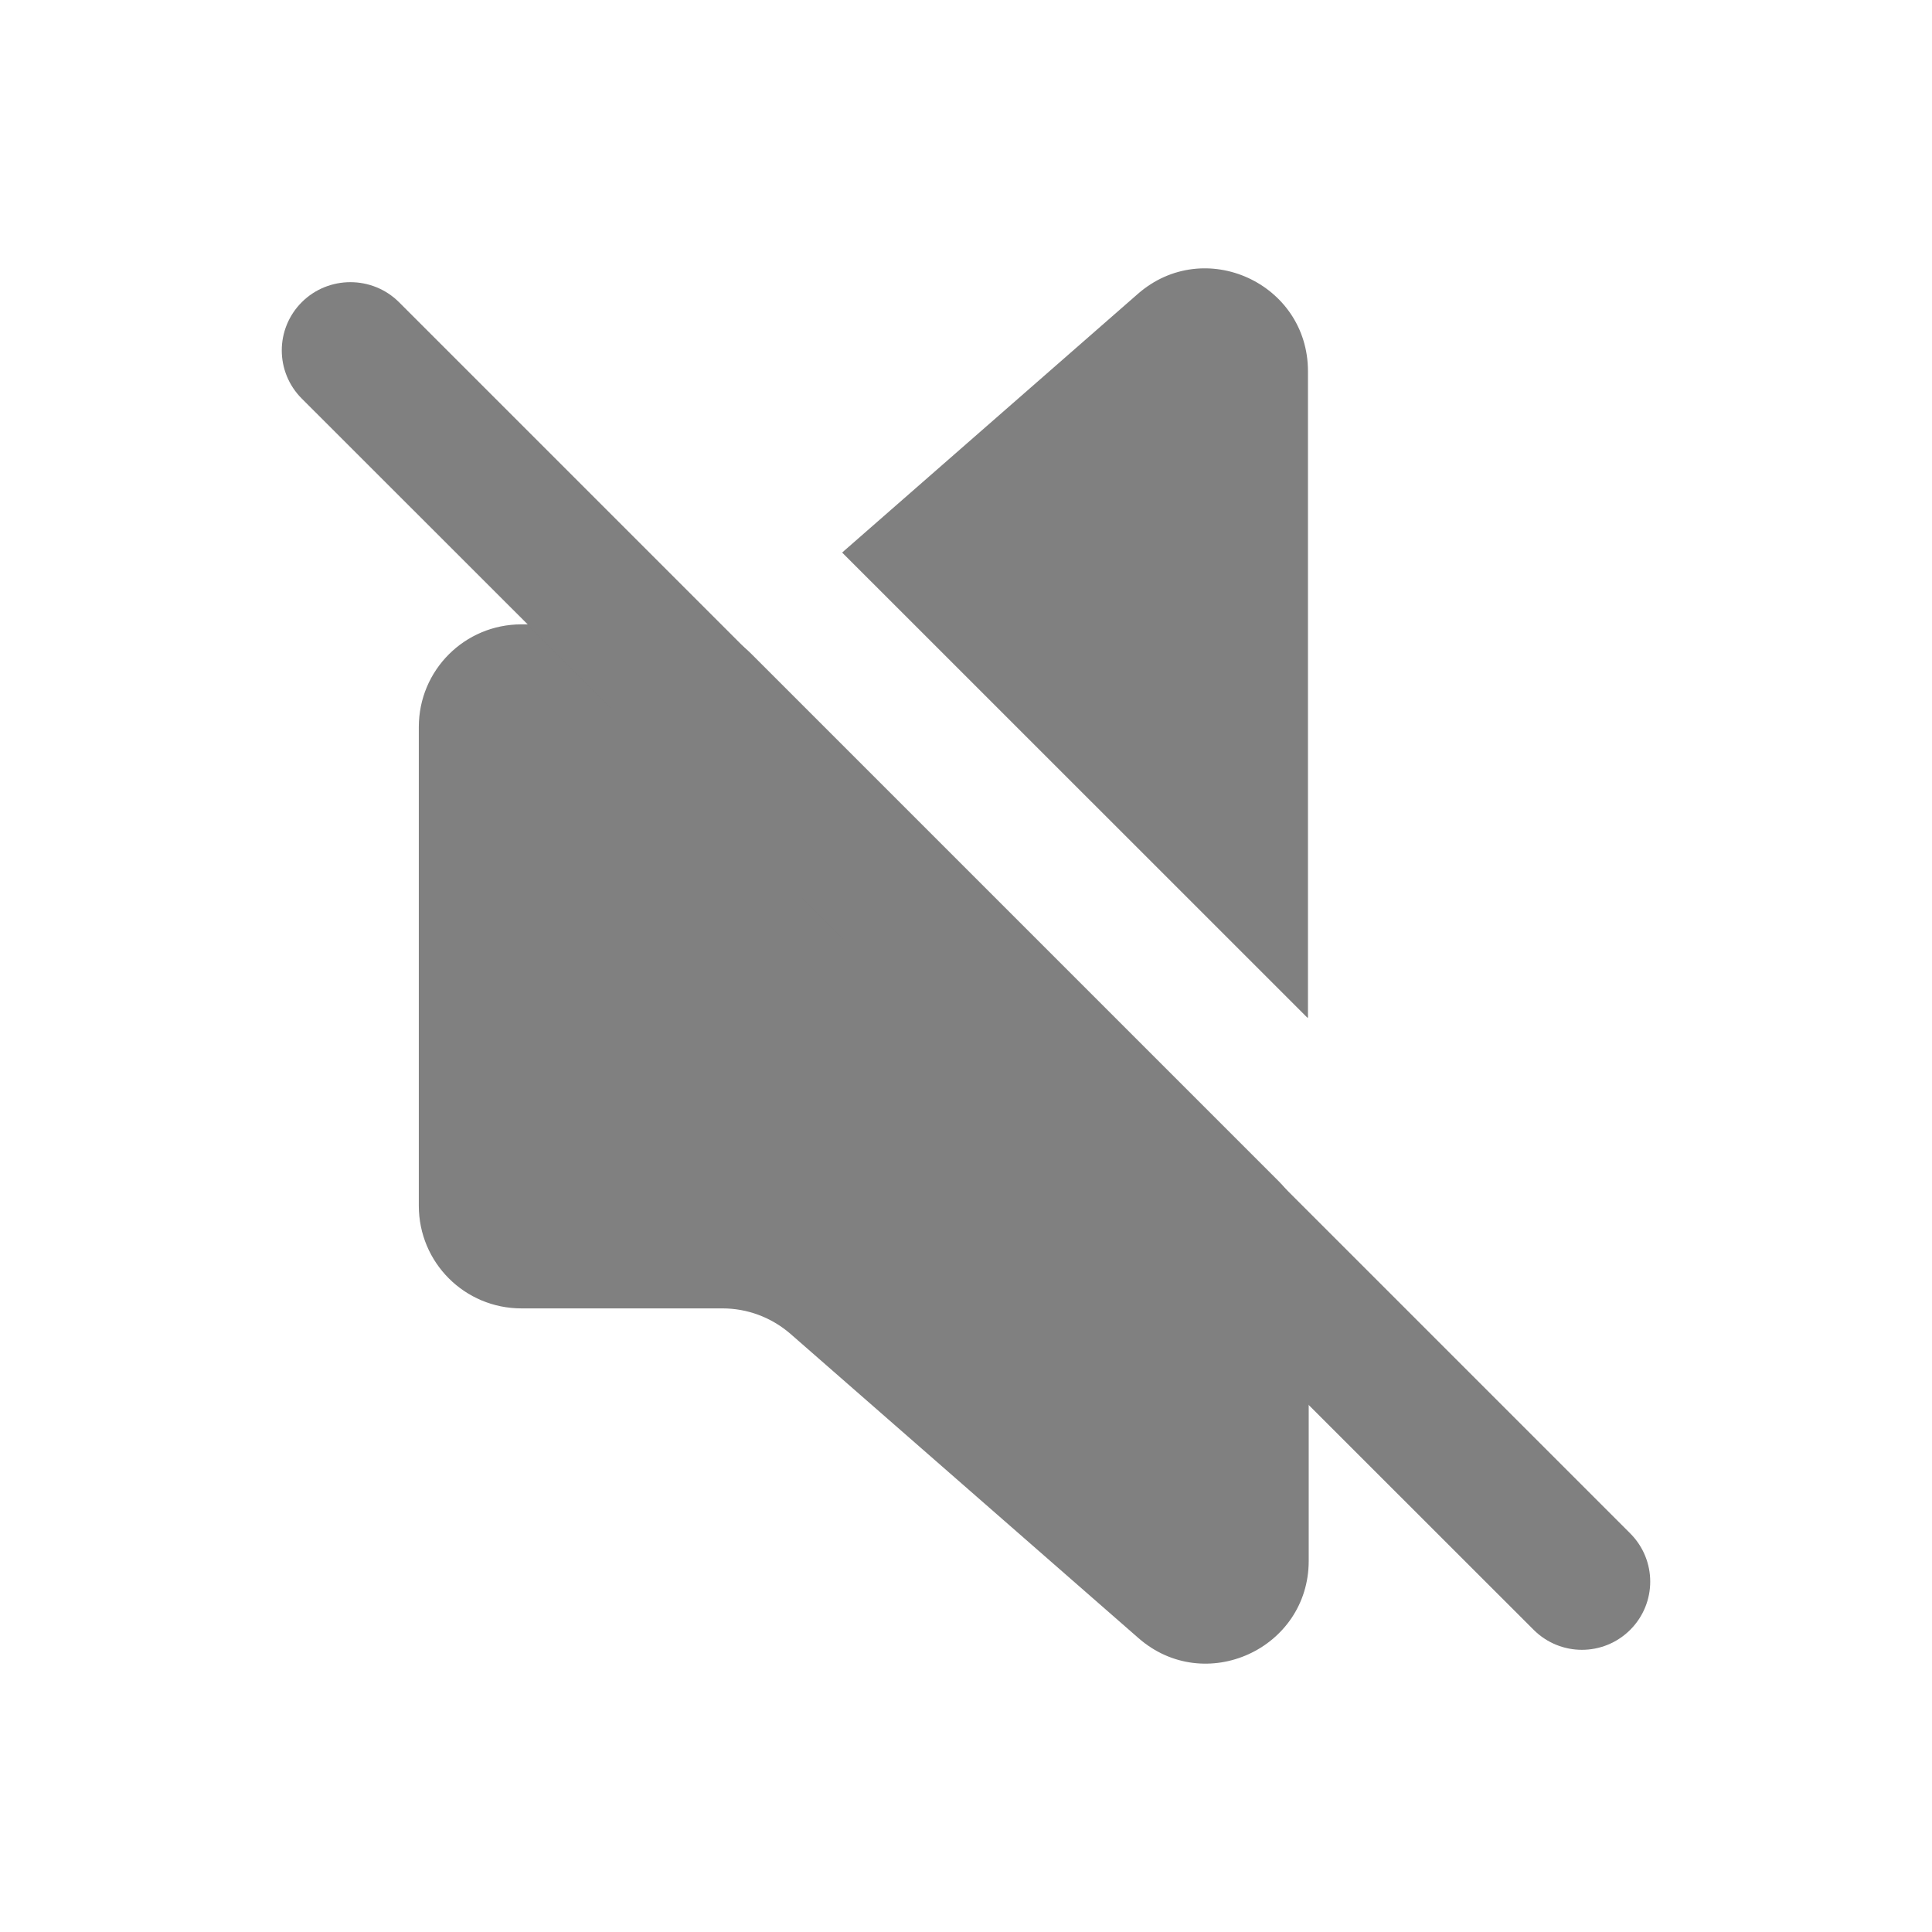
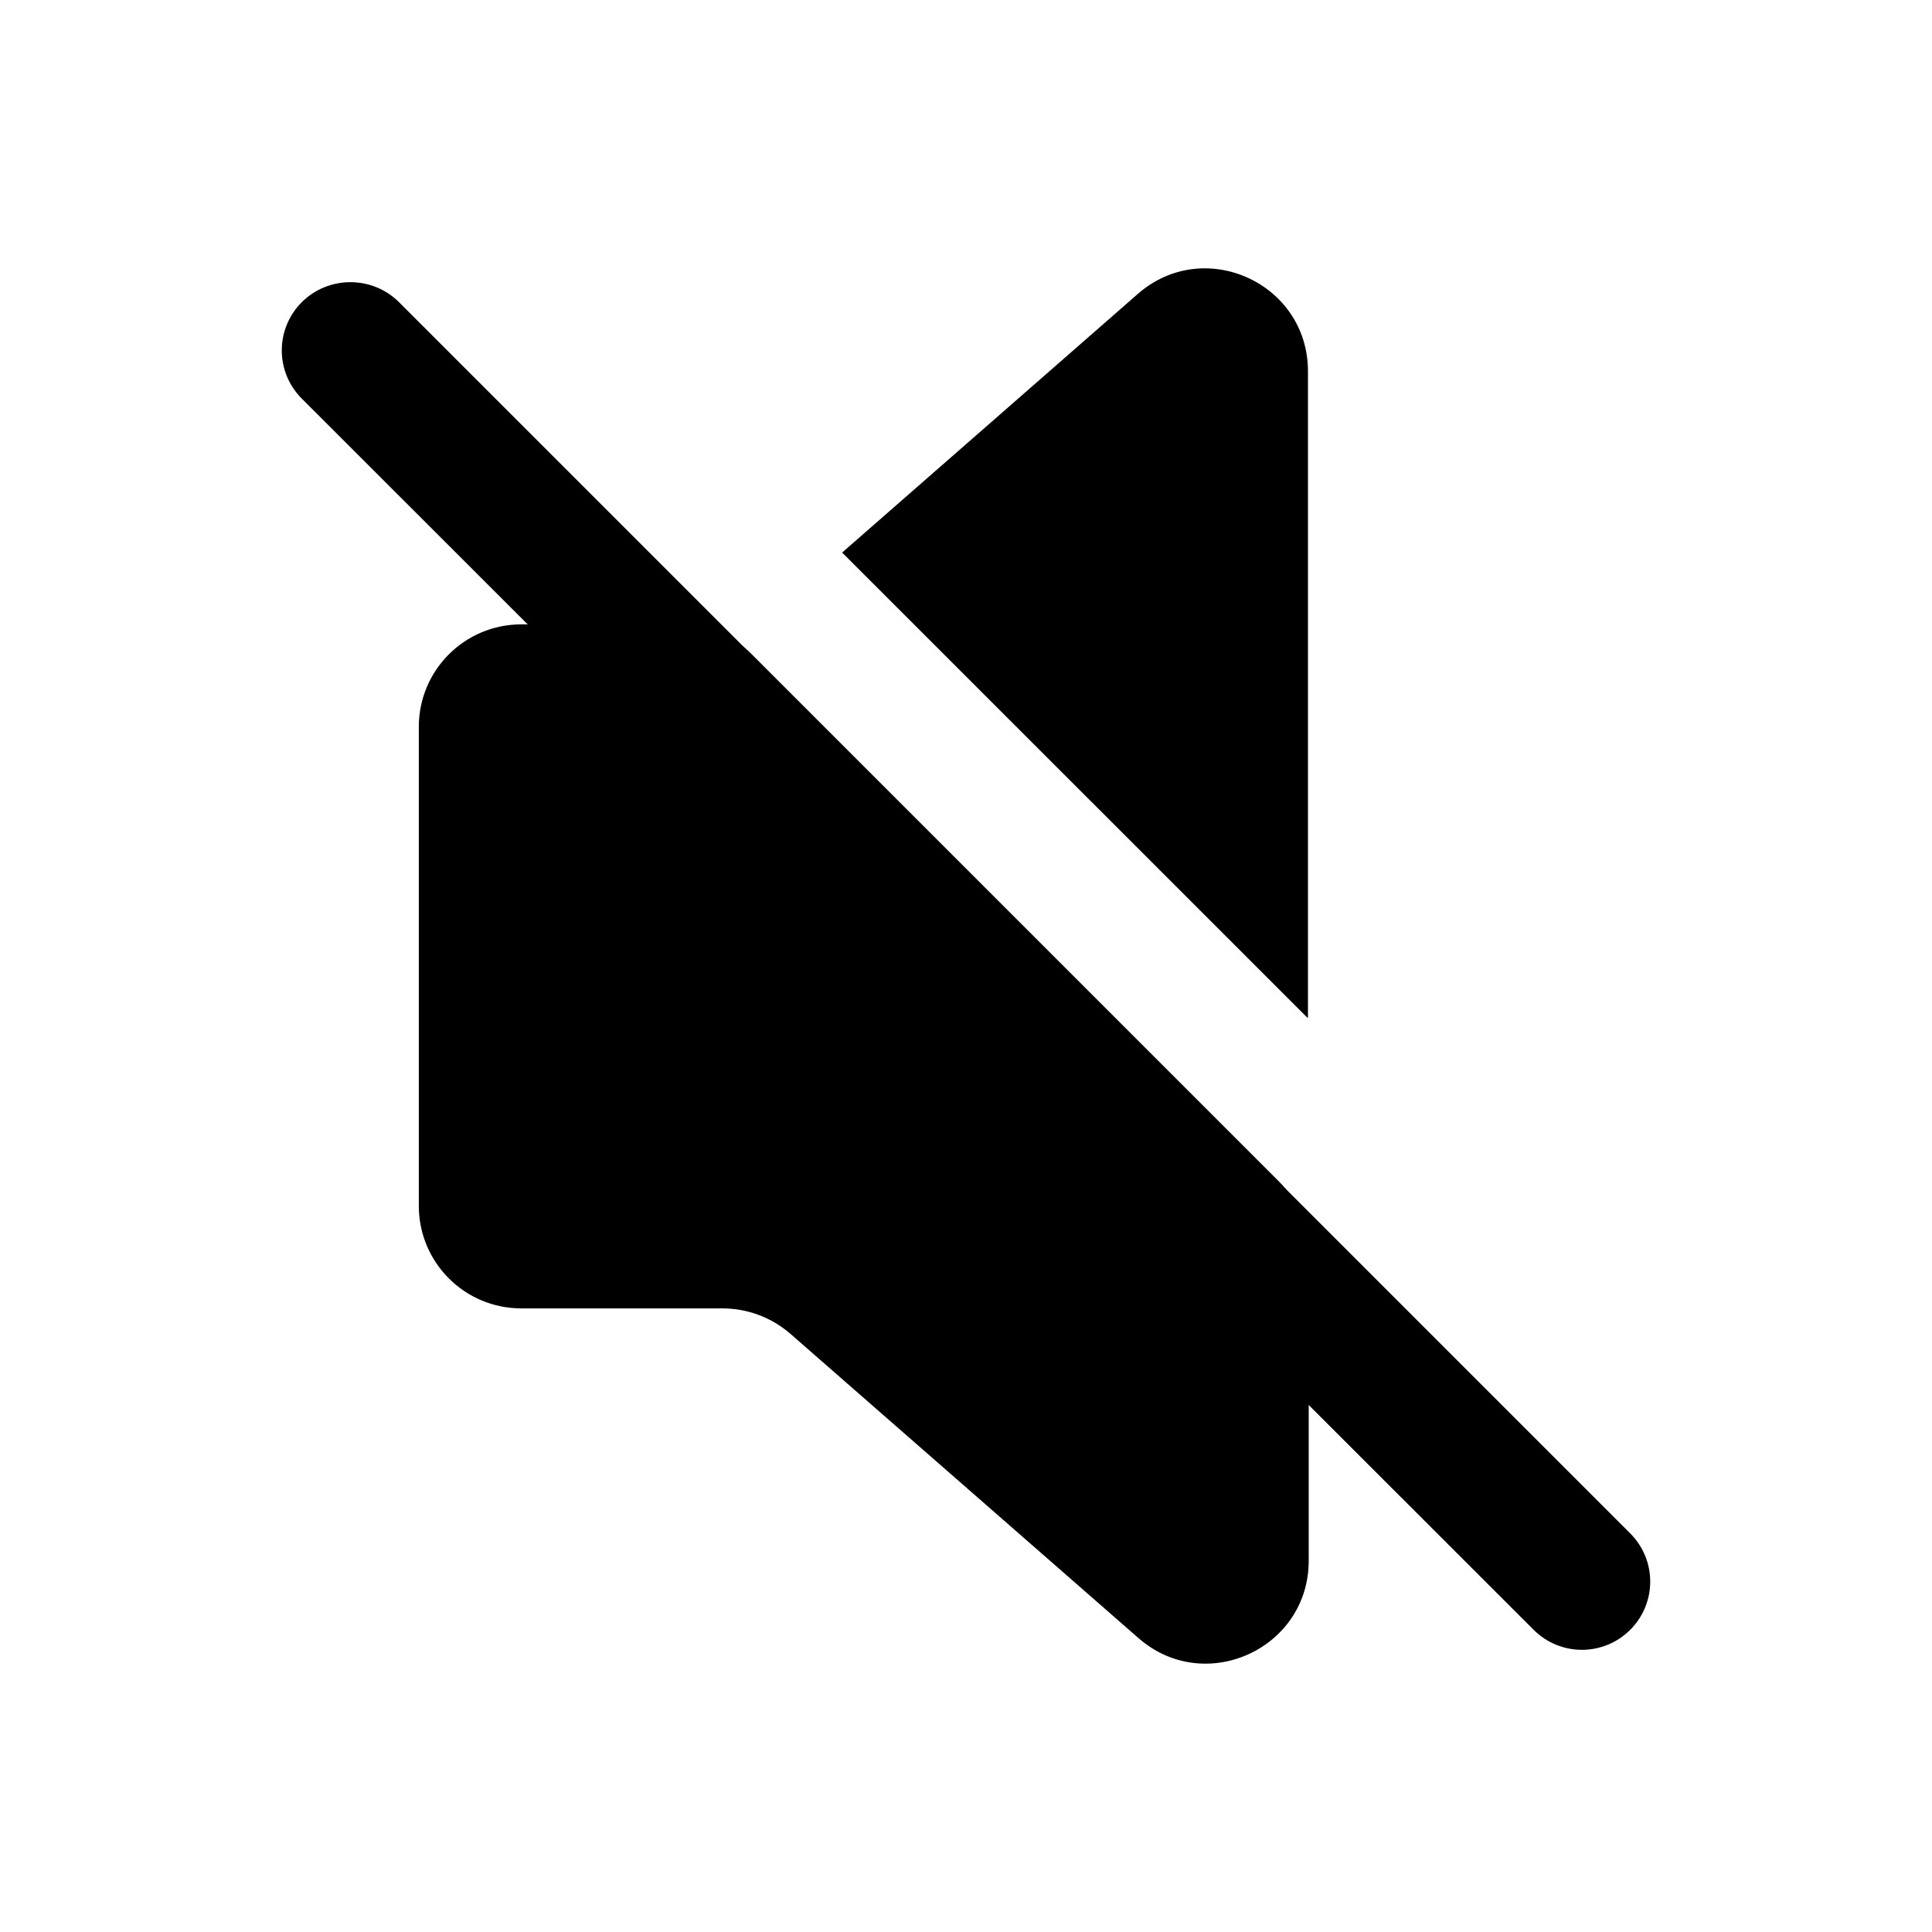
<svg xmlns="http://www.w3.org/2000/svg" width="18" height="18" viewBox="0 0 18 18" fill="none">
-   <path d="M6.317 5.817H4.858C4.329 5.817 3.902 6.244 3.902 6.773V11.234C3.902 11.763 4.329 12.19 4.858 12.19H6.731C6.961 12.19 7.184 12.272 7.362 12.425L10.606 15.261C11.224 15.803 12.193 15.363 12.193 14.541V11.68C12.193 11.425 12.091 11.183 11.912 11.004L6.999 6.091C6.821 5.912 6.578 5.81 6.323 5.81L6.317 5.817Z" fill="#808080" />
-   <path d="M12.186 9.481V3.459C12.186 2.637 11.218 2.197 10.6 2.739L7.846 5.148L12.18 9.481H12.186Z" fill="#808080" />
-   <path fill-rule="evenodd" clip-rule="evenodd" d="M2.812 2.815C3.061 2.567 3.468 2.567 3.717 2.815L15.188 14.286C15.437 14.535 15.437 14.936 15.188 15.185C14.939 15.433 14.538 15.433 14.289 15.185L2.812 3.714C2.563 3.465 2.563 3.064 2.812 2.815Z" fill="#808080" />
+   <path d="M6.317 5.817H4.858C4.329 5.817 3.902 6.244 3.902 6.773V11.234C3.902 11.763 4.329 12.19 4.858 12.19H6.731C6.961 12.19 7.184 12.272 7.362 12.425L10.606 15.261C11.224 15.803 12.193 15.363 12.193 14.541V11.68C12.193 11.425 12.091 11.183 11.912 11.004L6.999 6.091C6.821 5.912 6.578 5.81 6.323 5.81L6.317 5.817Z" fill="currentColor" />
+   <path d="M12.186 9.481V3.459C12.186 2.637 11.218 2.197 10.6 2.739L7.846 5.148L12.18 9.481H12.186Z" fill="currentColor" />
+   <path fill-rule="evenodd" clip-rule="evenodd" d="M2.812 2.815C3.061 2.567 3.468 2.567 3.717 2.815L15.188 14.286C15.437 14.535 15.437 14.936 15.188 15.185C14.939 15.433 14.538 15.433 14.289 15.185L2.812 3.714C2.563 3.465 2.563 3.064 2.812 2.815Z" fill="currentColor" />
</svg>
